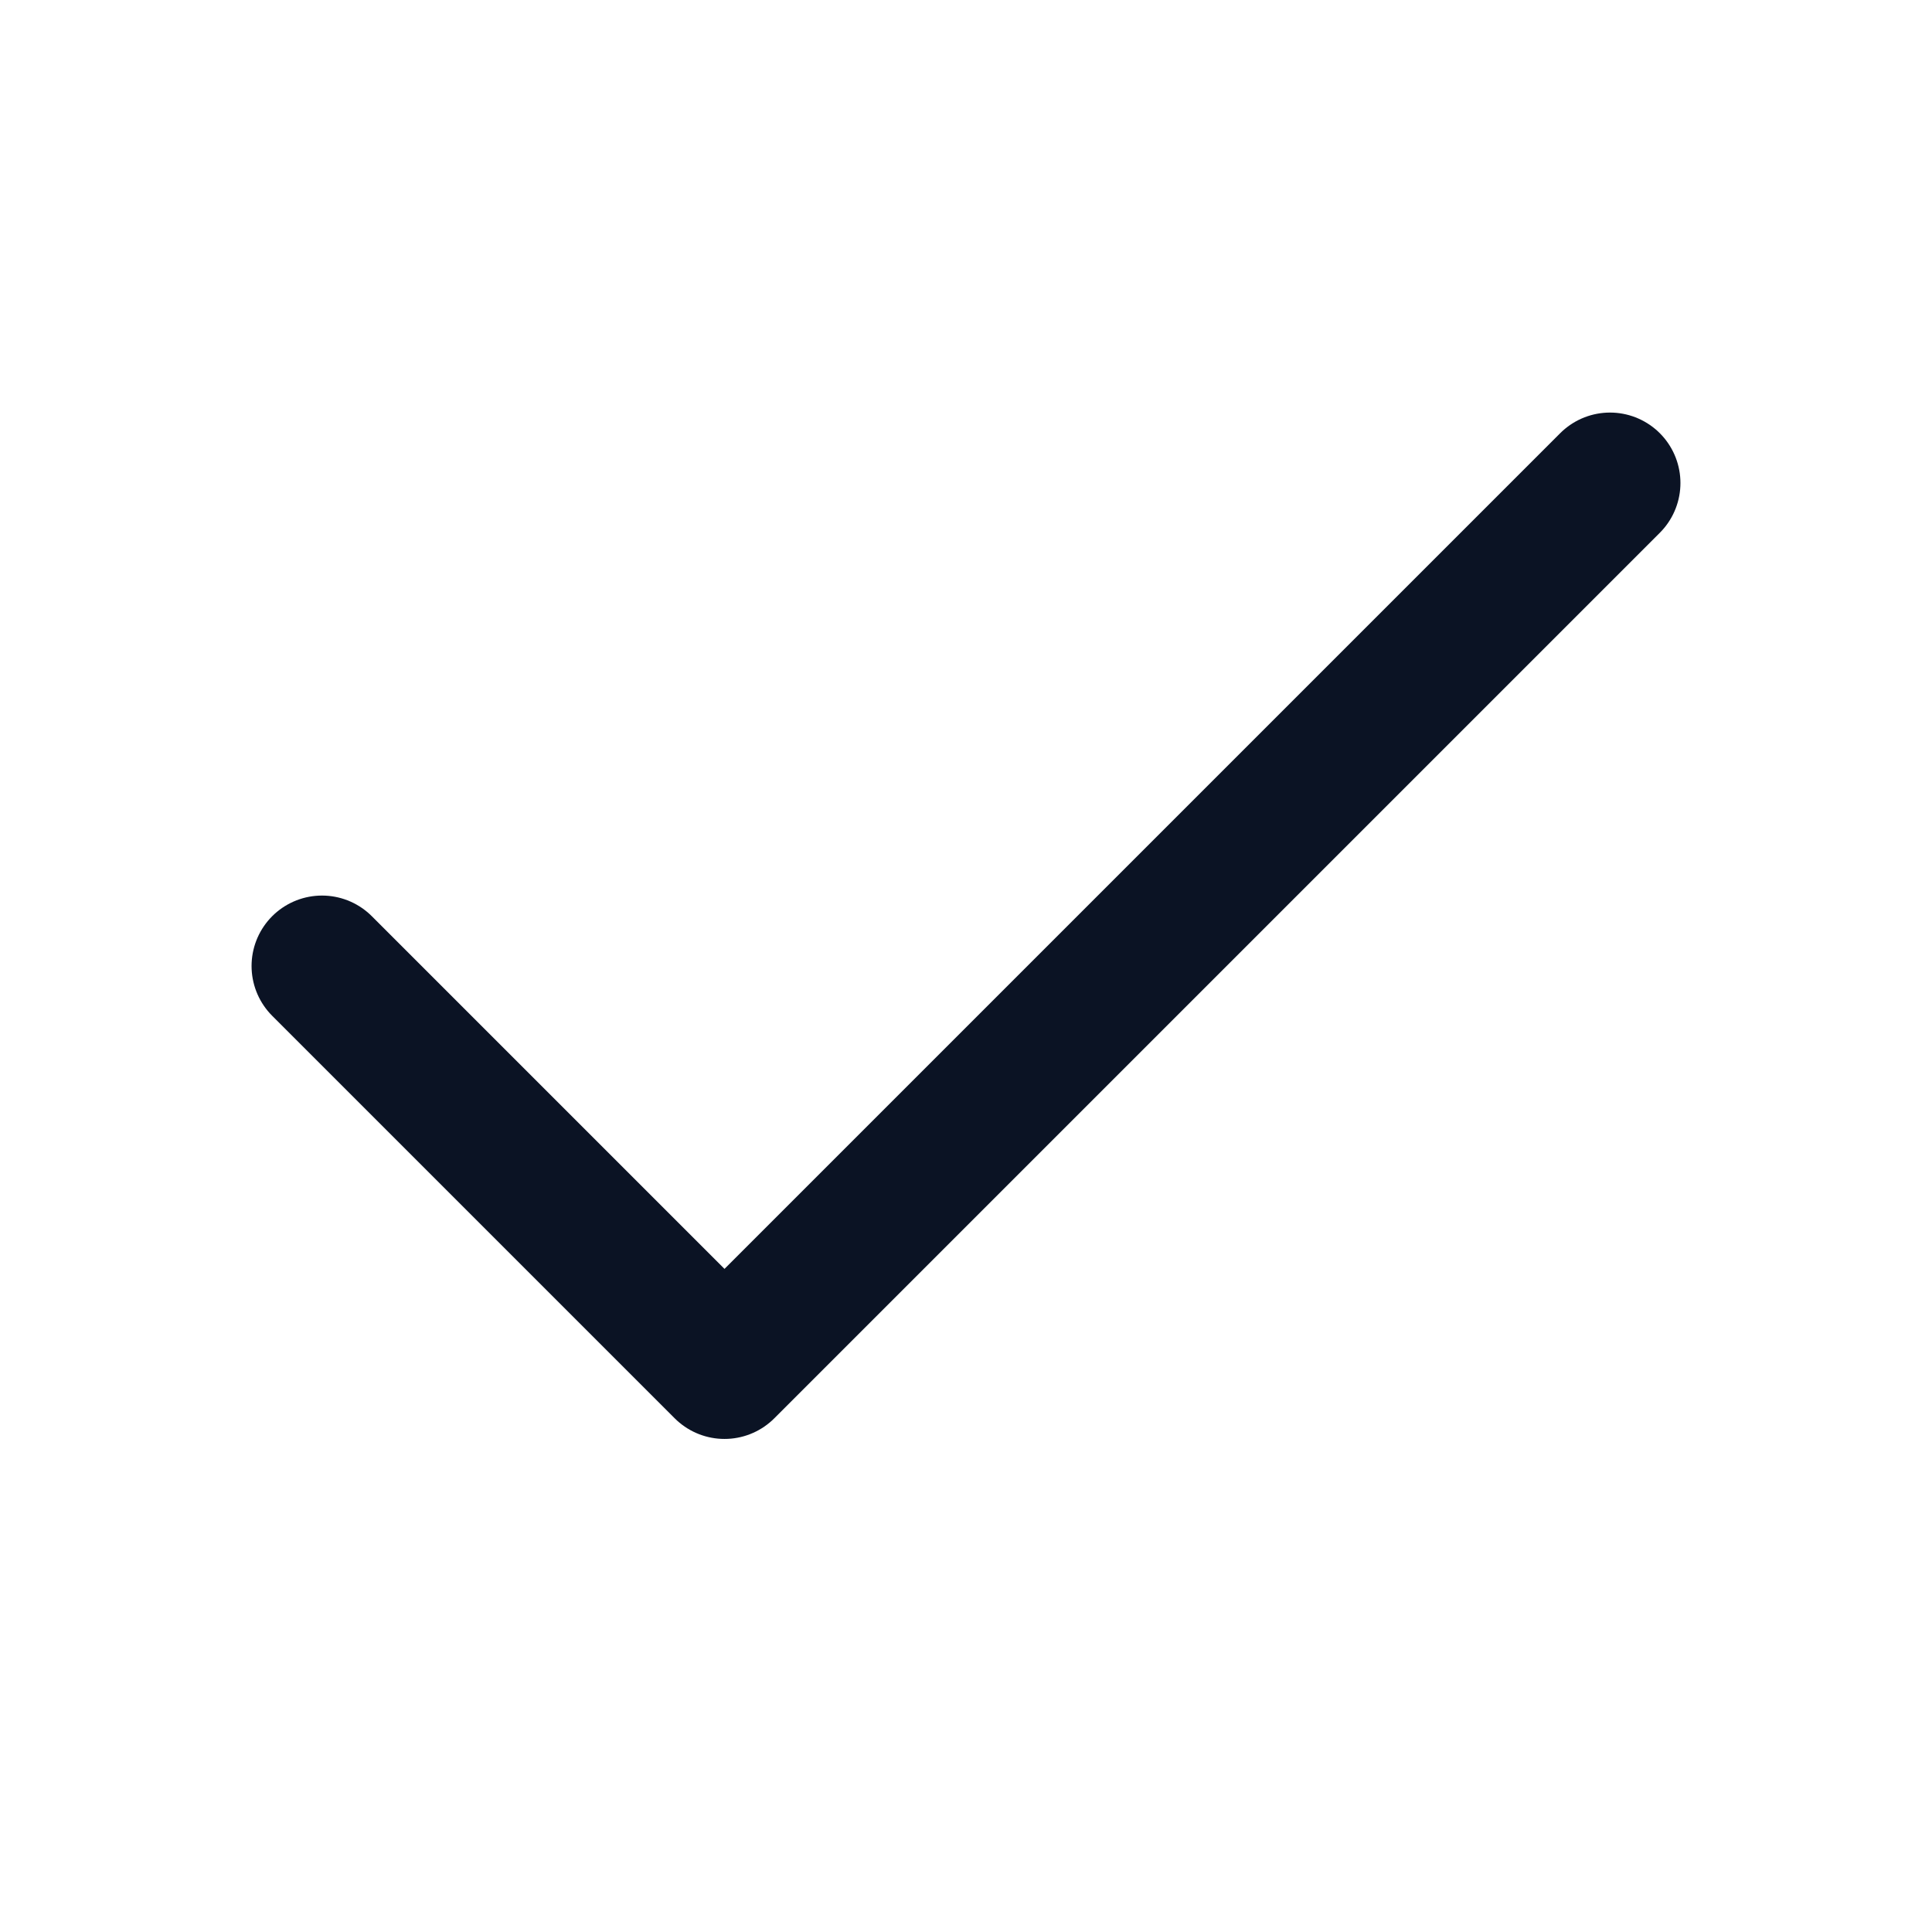
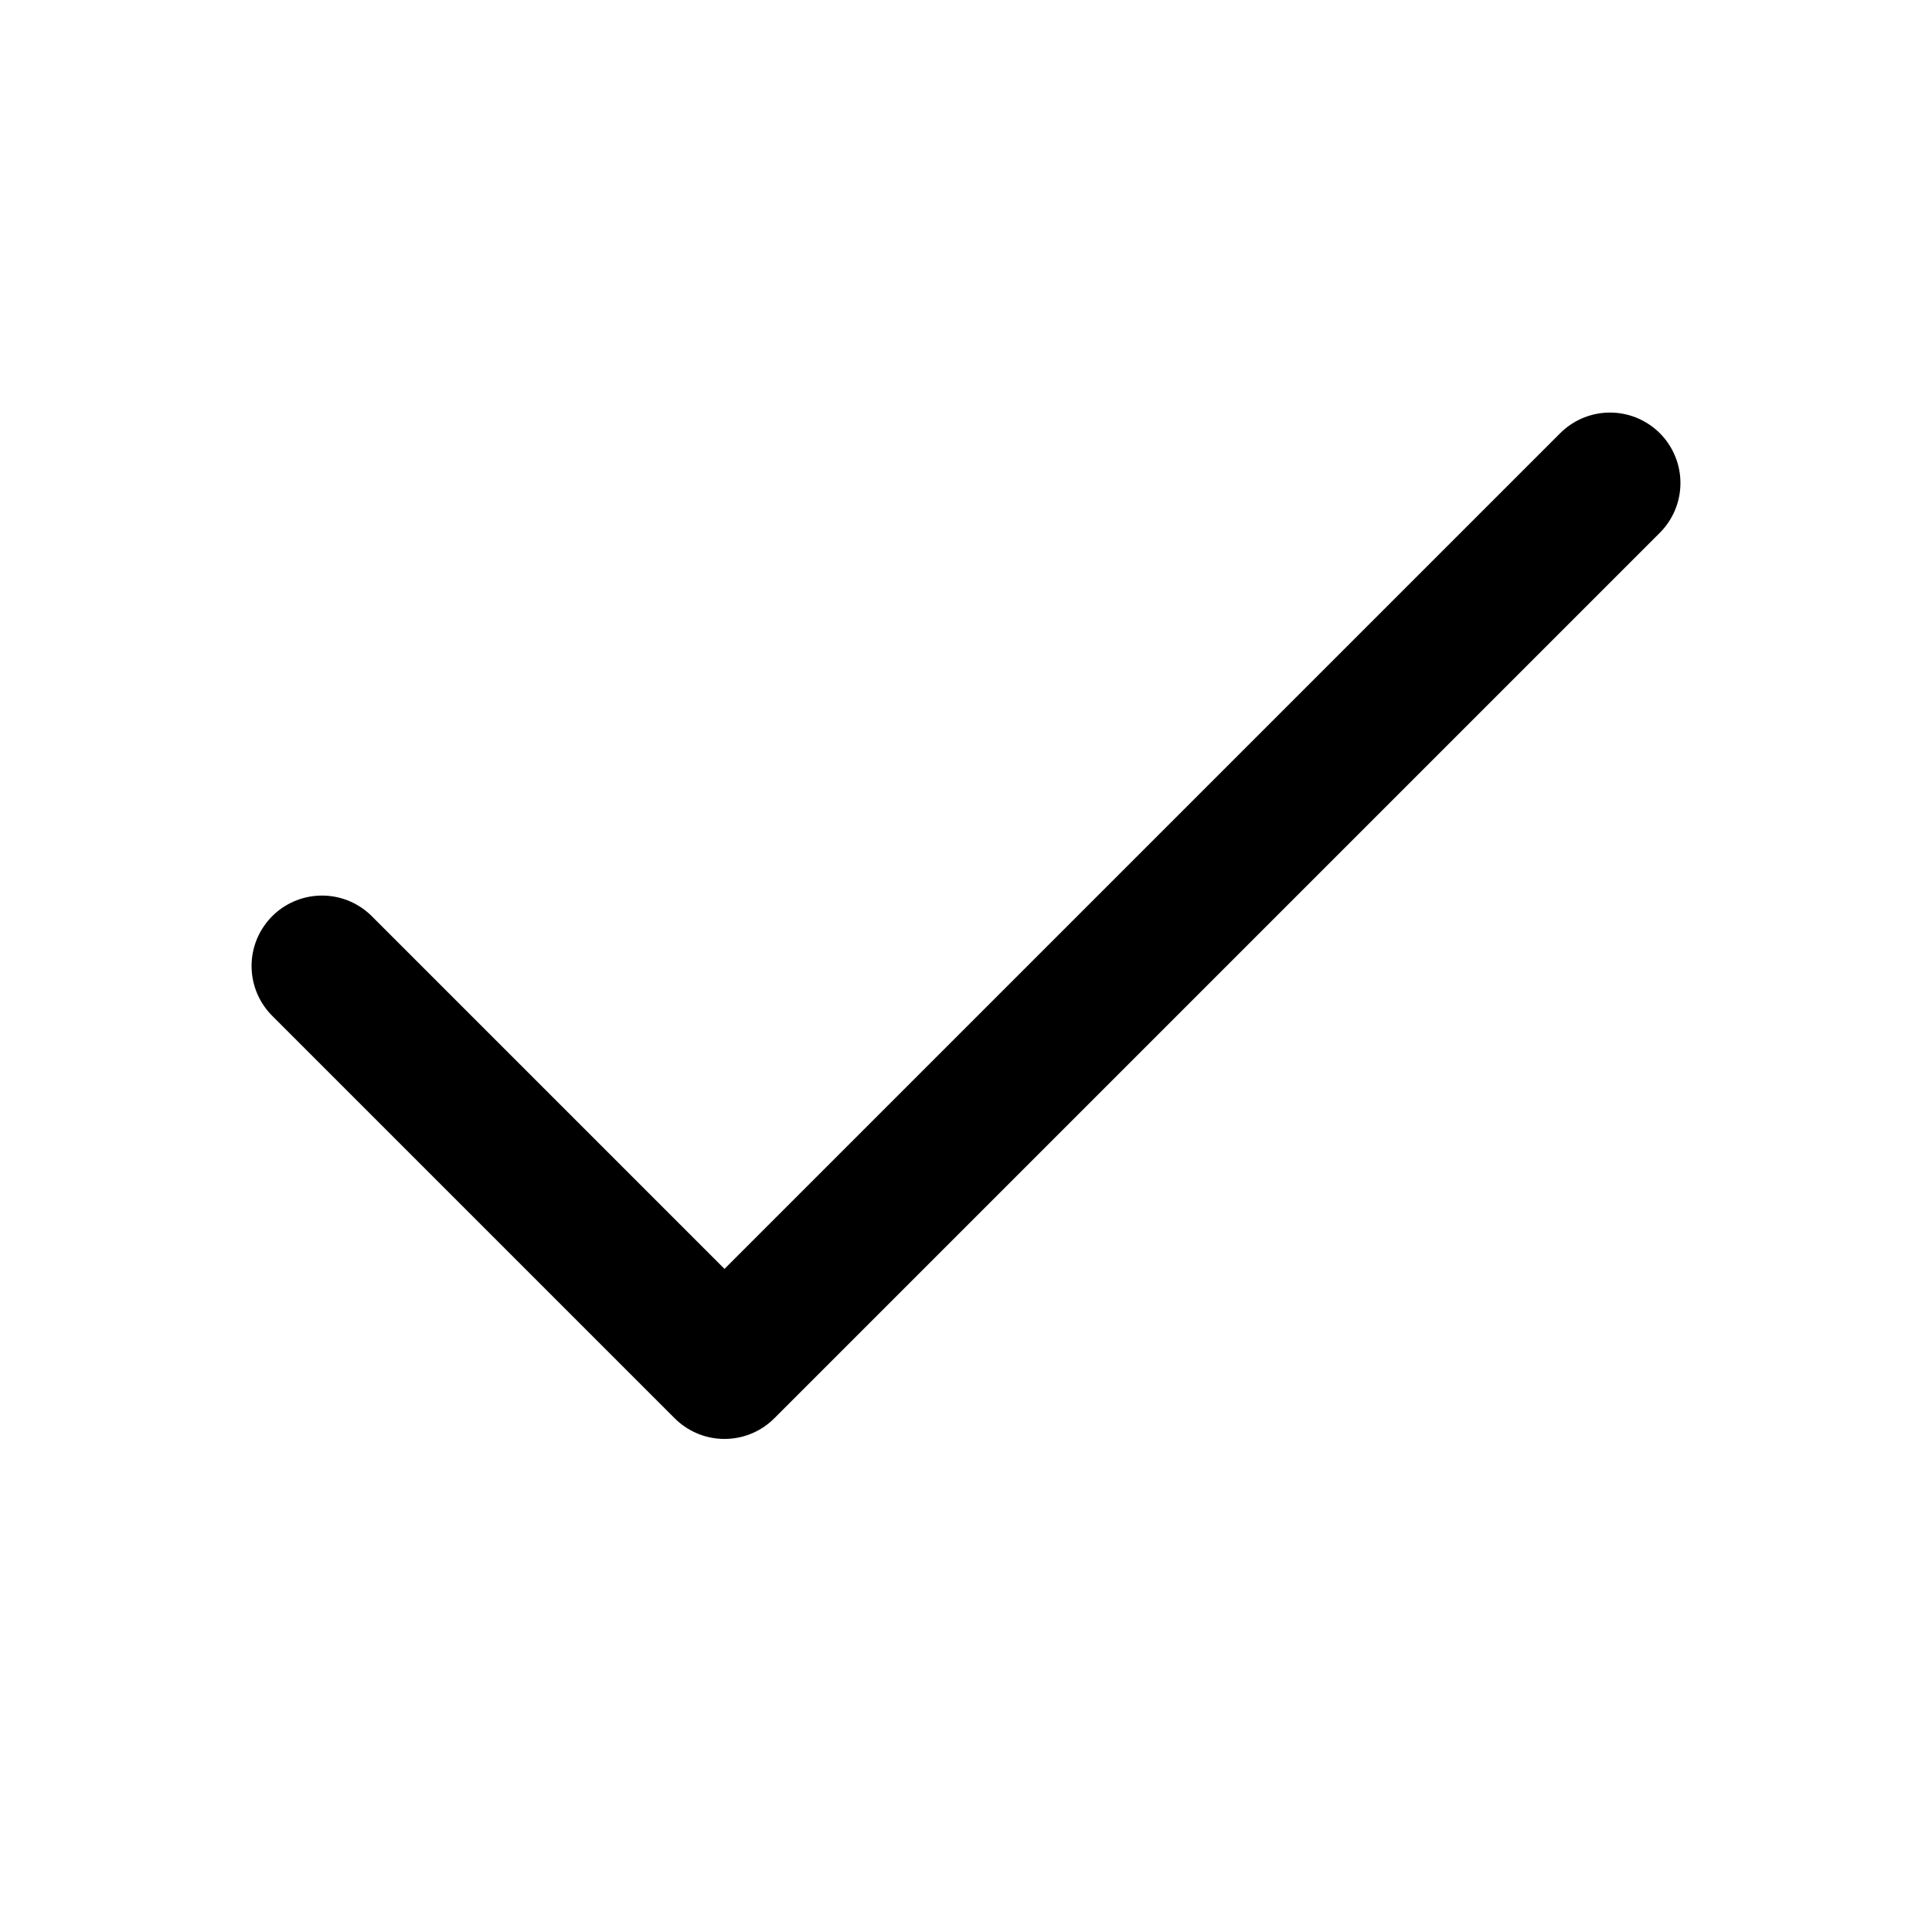
<svg xmlns="http://www.w3.org/2000/svg" width="24" height="24" viewBox="0 0 24 24" fill="none">
-   <path d="M20 6L9 17L4 12" stroke-width="1.75" stroke-linecap="round" stroke-linejoin="round" stroke="#0B1324" />
+   <path d="M20 6L9 17L4 12" stroke-width="1.75" stroke-linecap="round" stroke-linejoin="round" stroke="currentColor" />
</svg>
